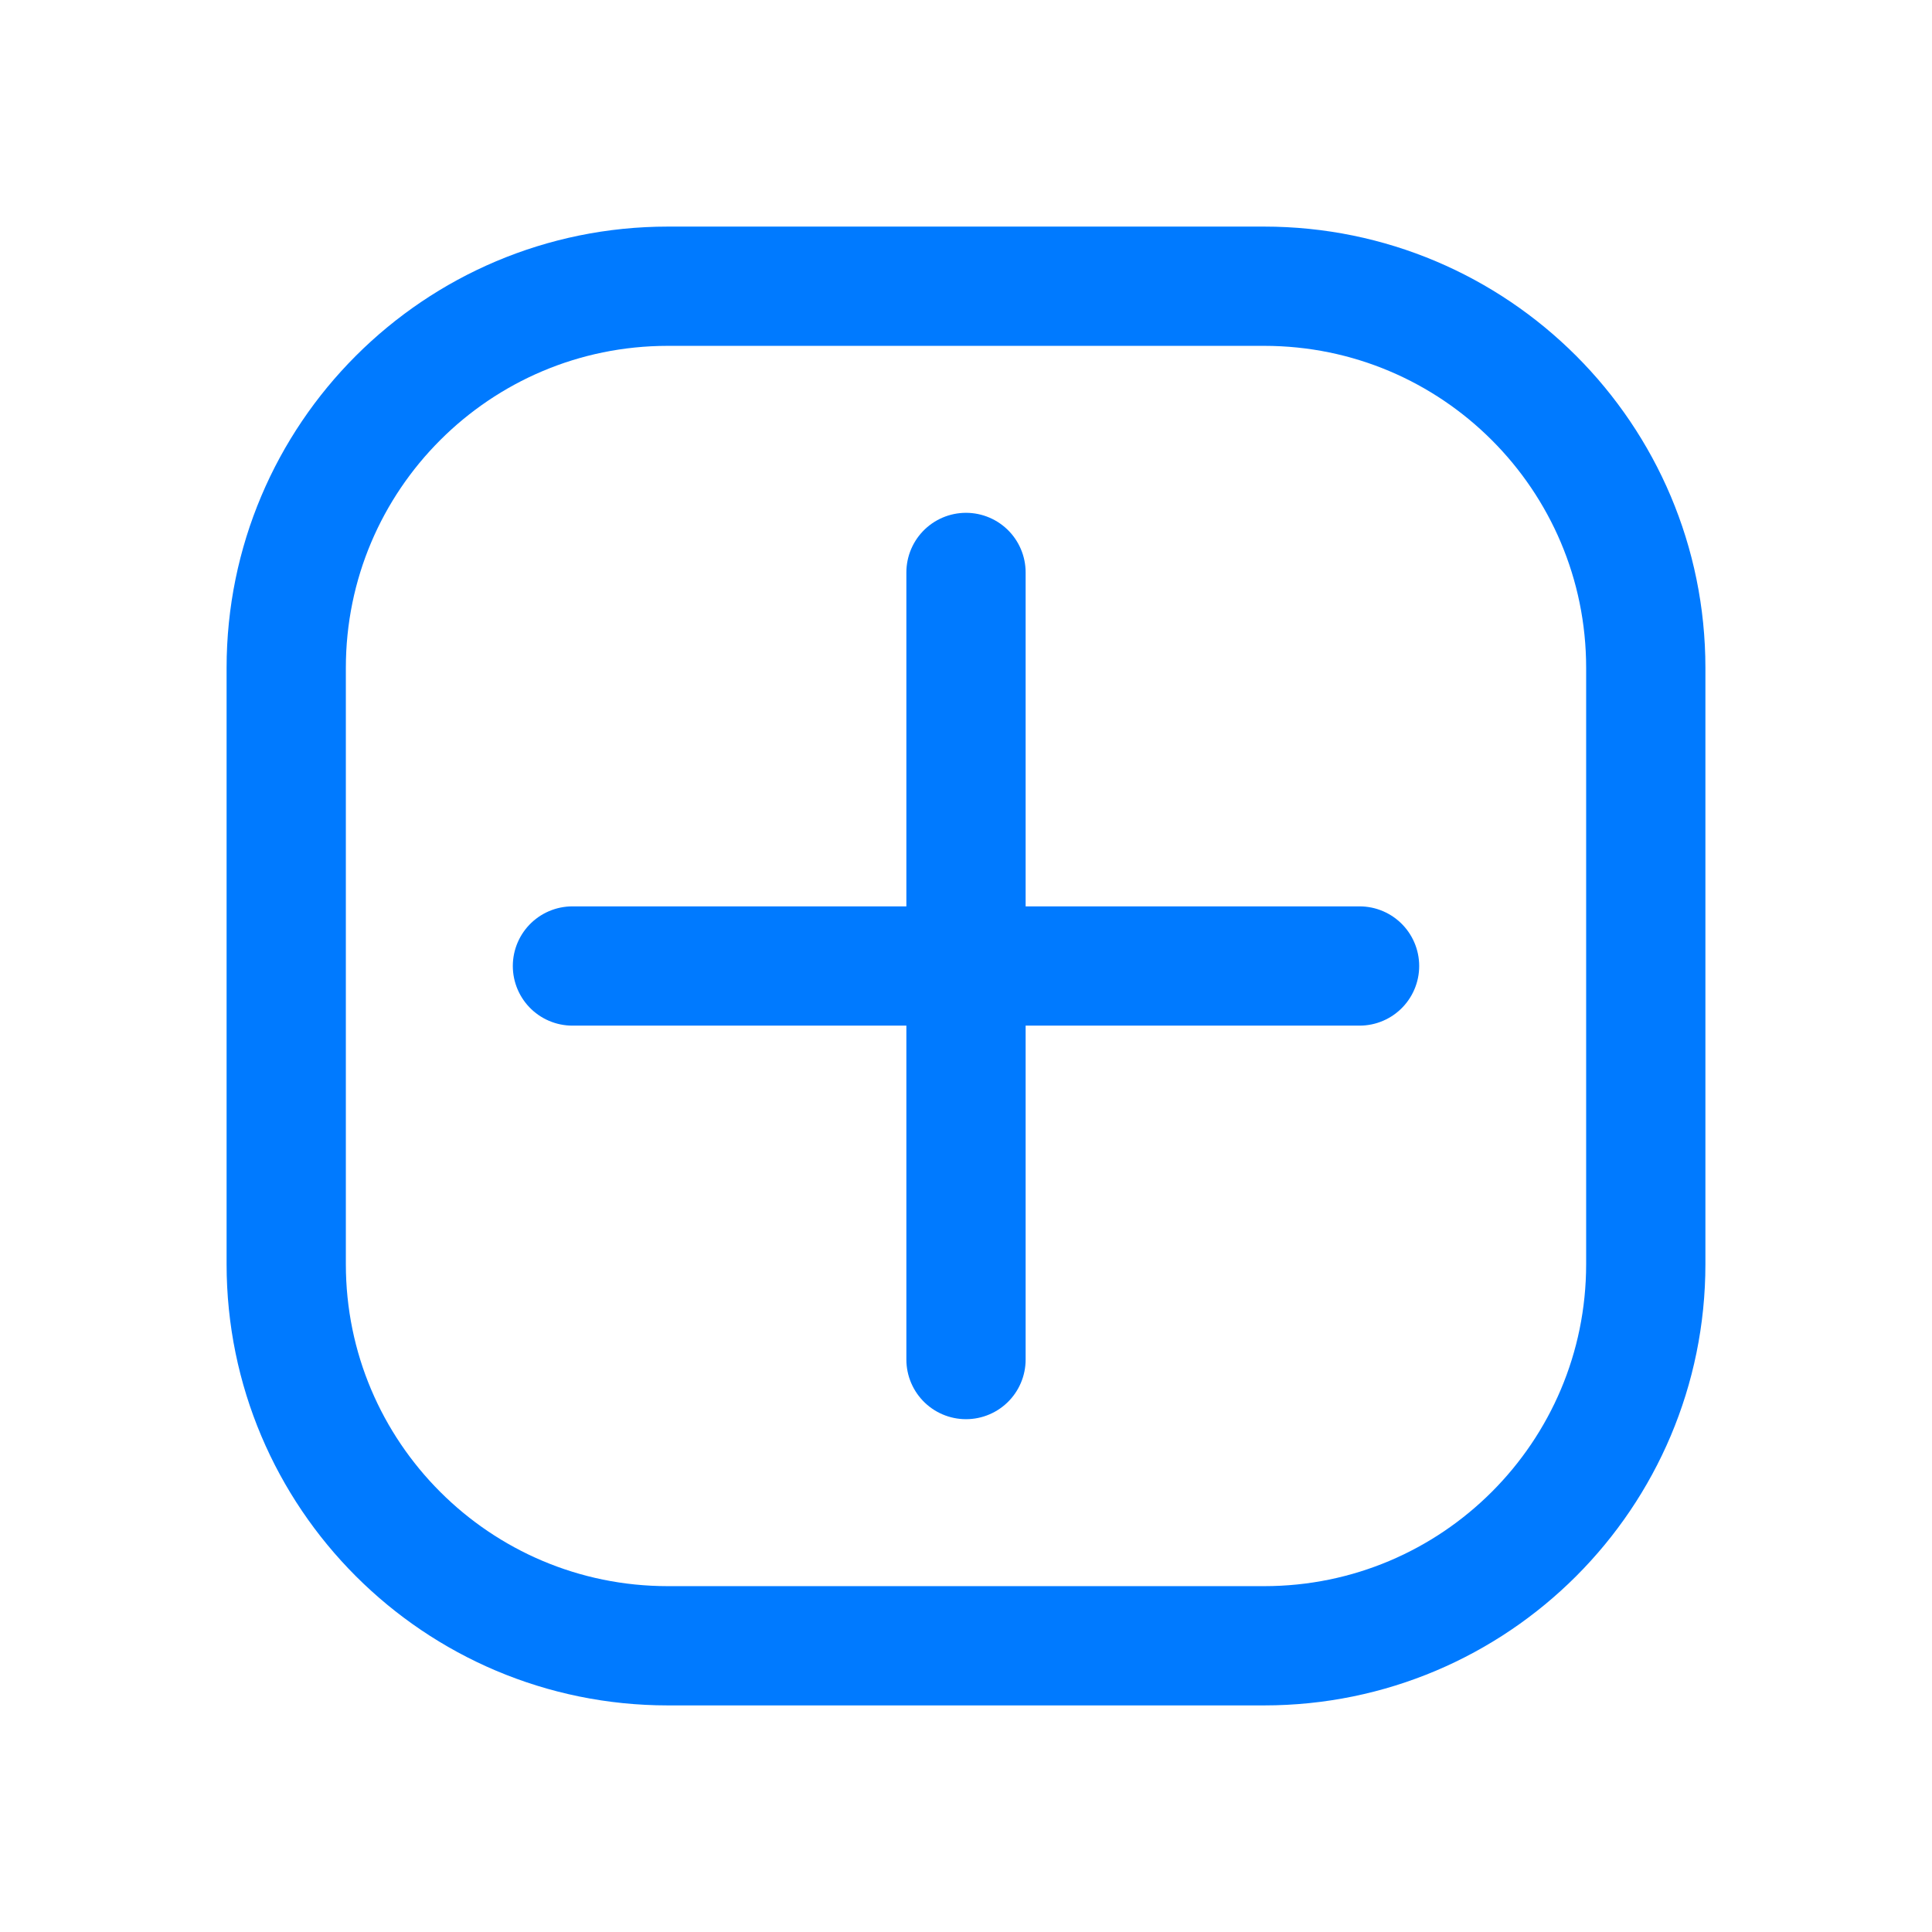
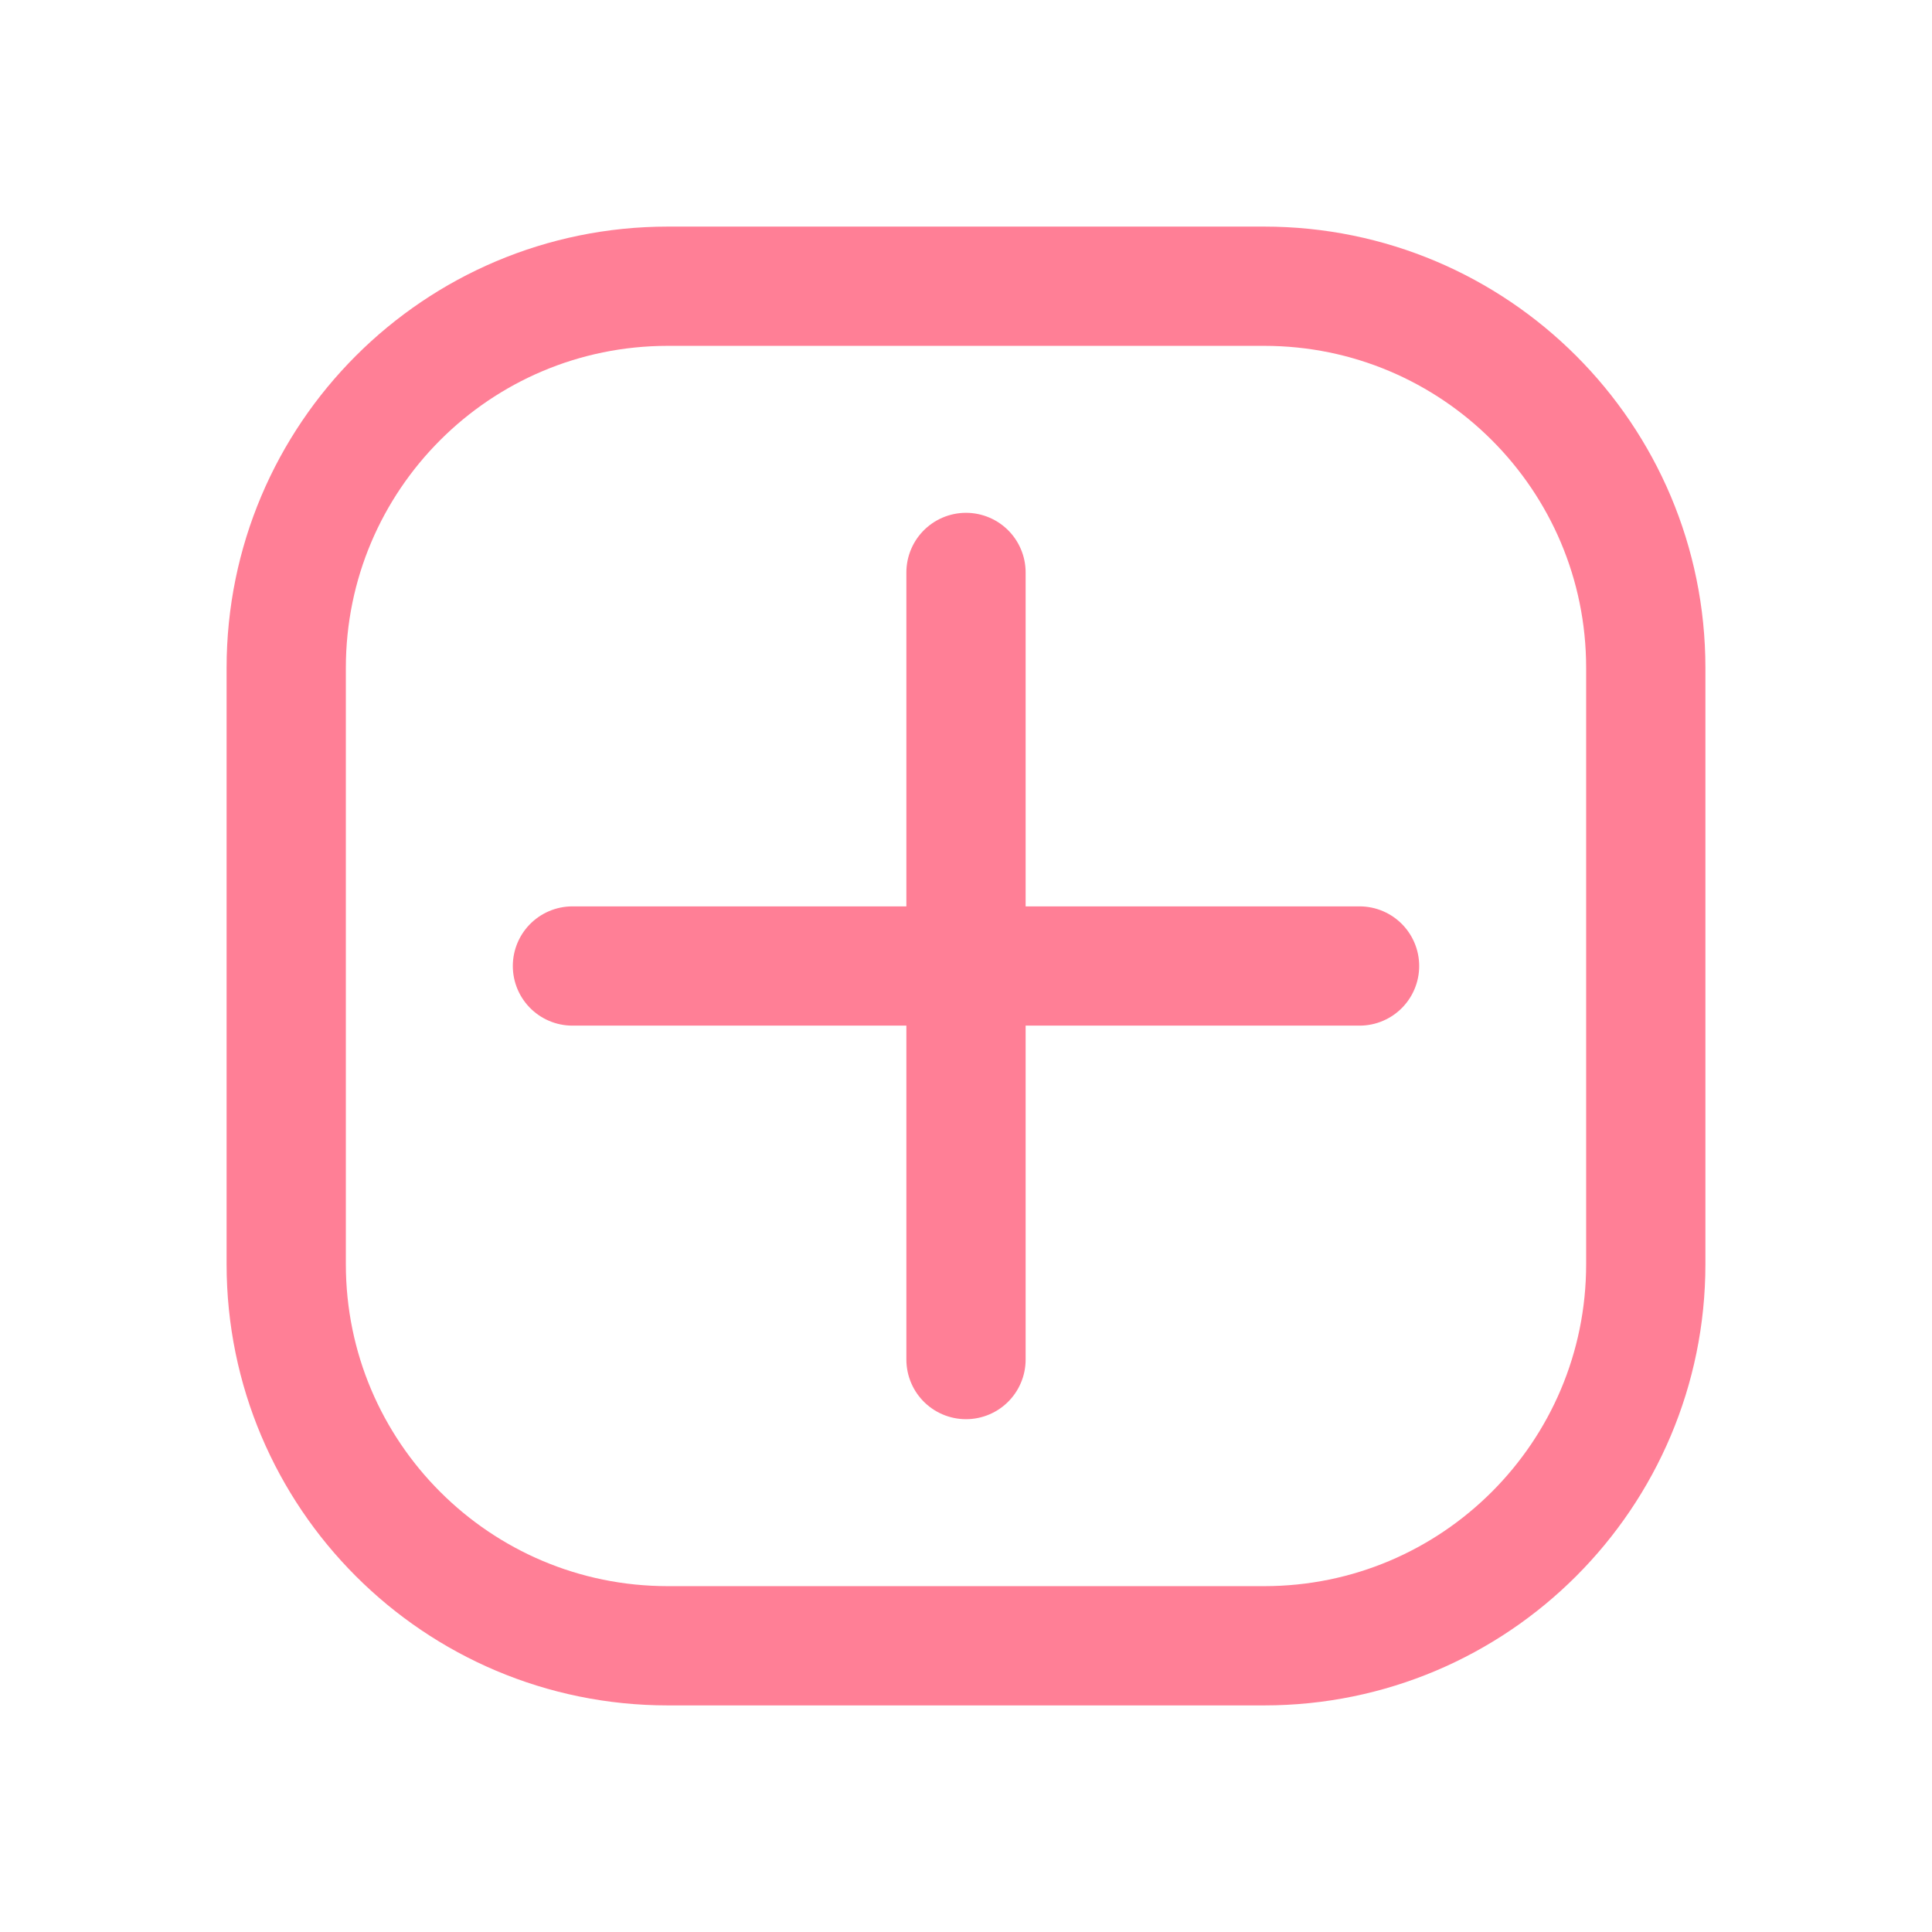
<svg xmlns="http://www.w3.org/2000/svg" width="81" height="81" viewBox="0 0 81 81">
-   <rect x="12" y="12" width="57" height="57" rx="16" fill="none" stroke="#007AFF" stroke-width="5" />
-   <path d="M40.5 24v33M24 40.5h33" stroke="#007AFF" stroke-linecap="round" stroke-width="5" />
+   <rect x="12" y="12" width="57" height="57" rx="16" fill="none" stroke="#FF7F96" stroke-width="5" />
+   <path d="M40.5 24v33M24 40.5h33" stroke="#FF7F96" stroke-linecap="round" stroke-width="5" />
</svg>
